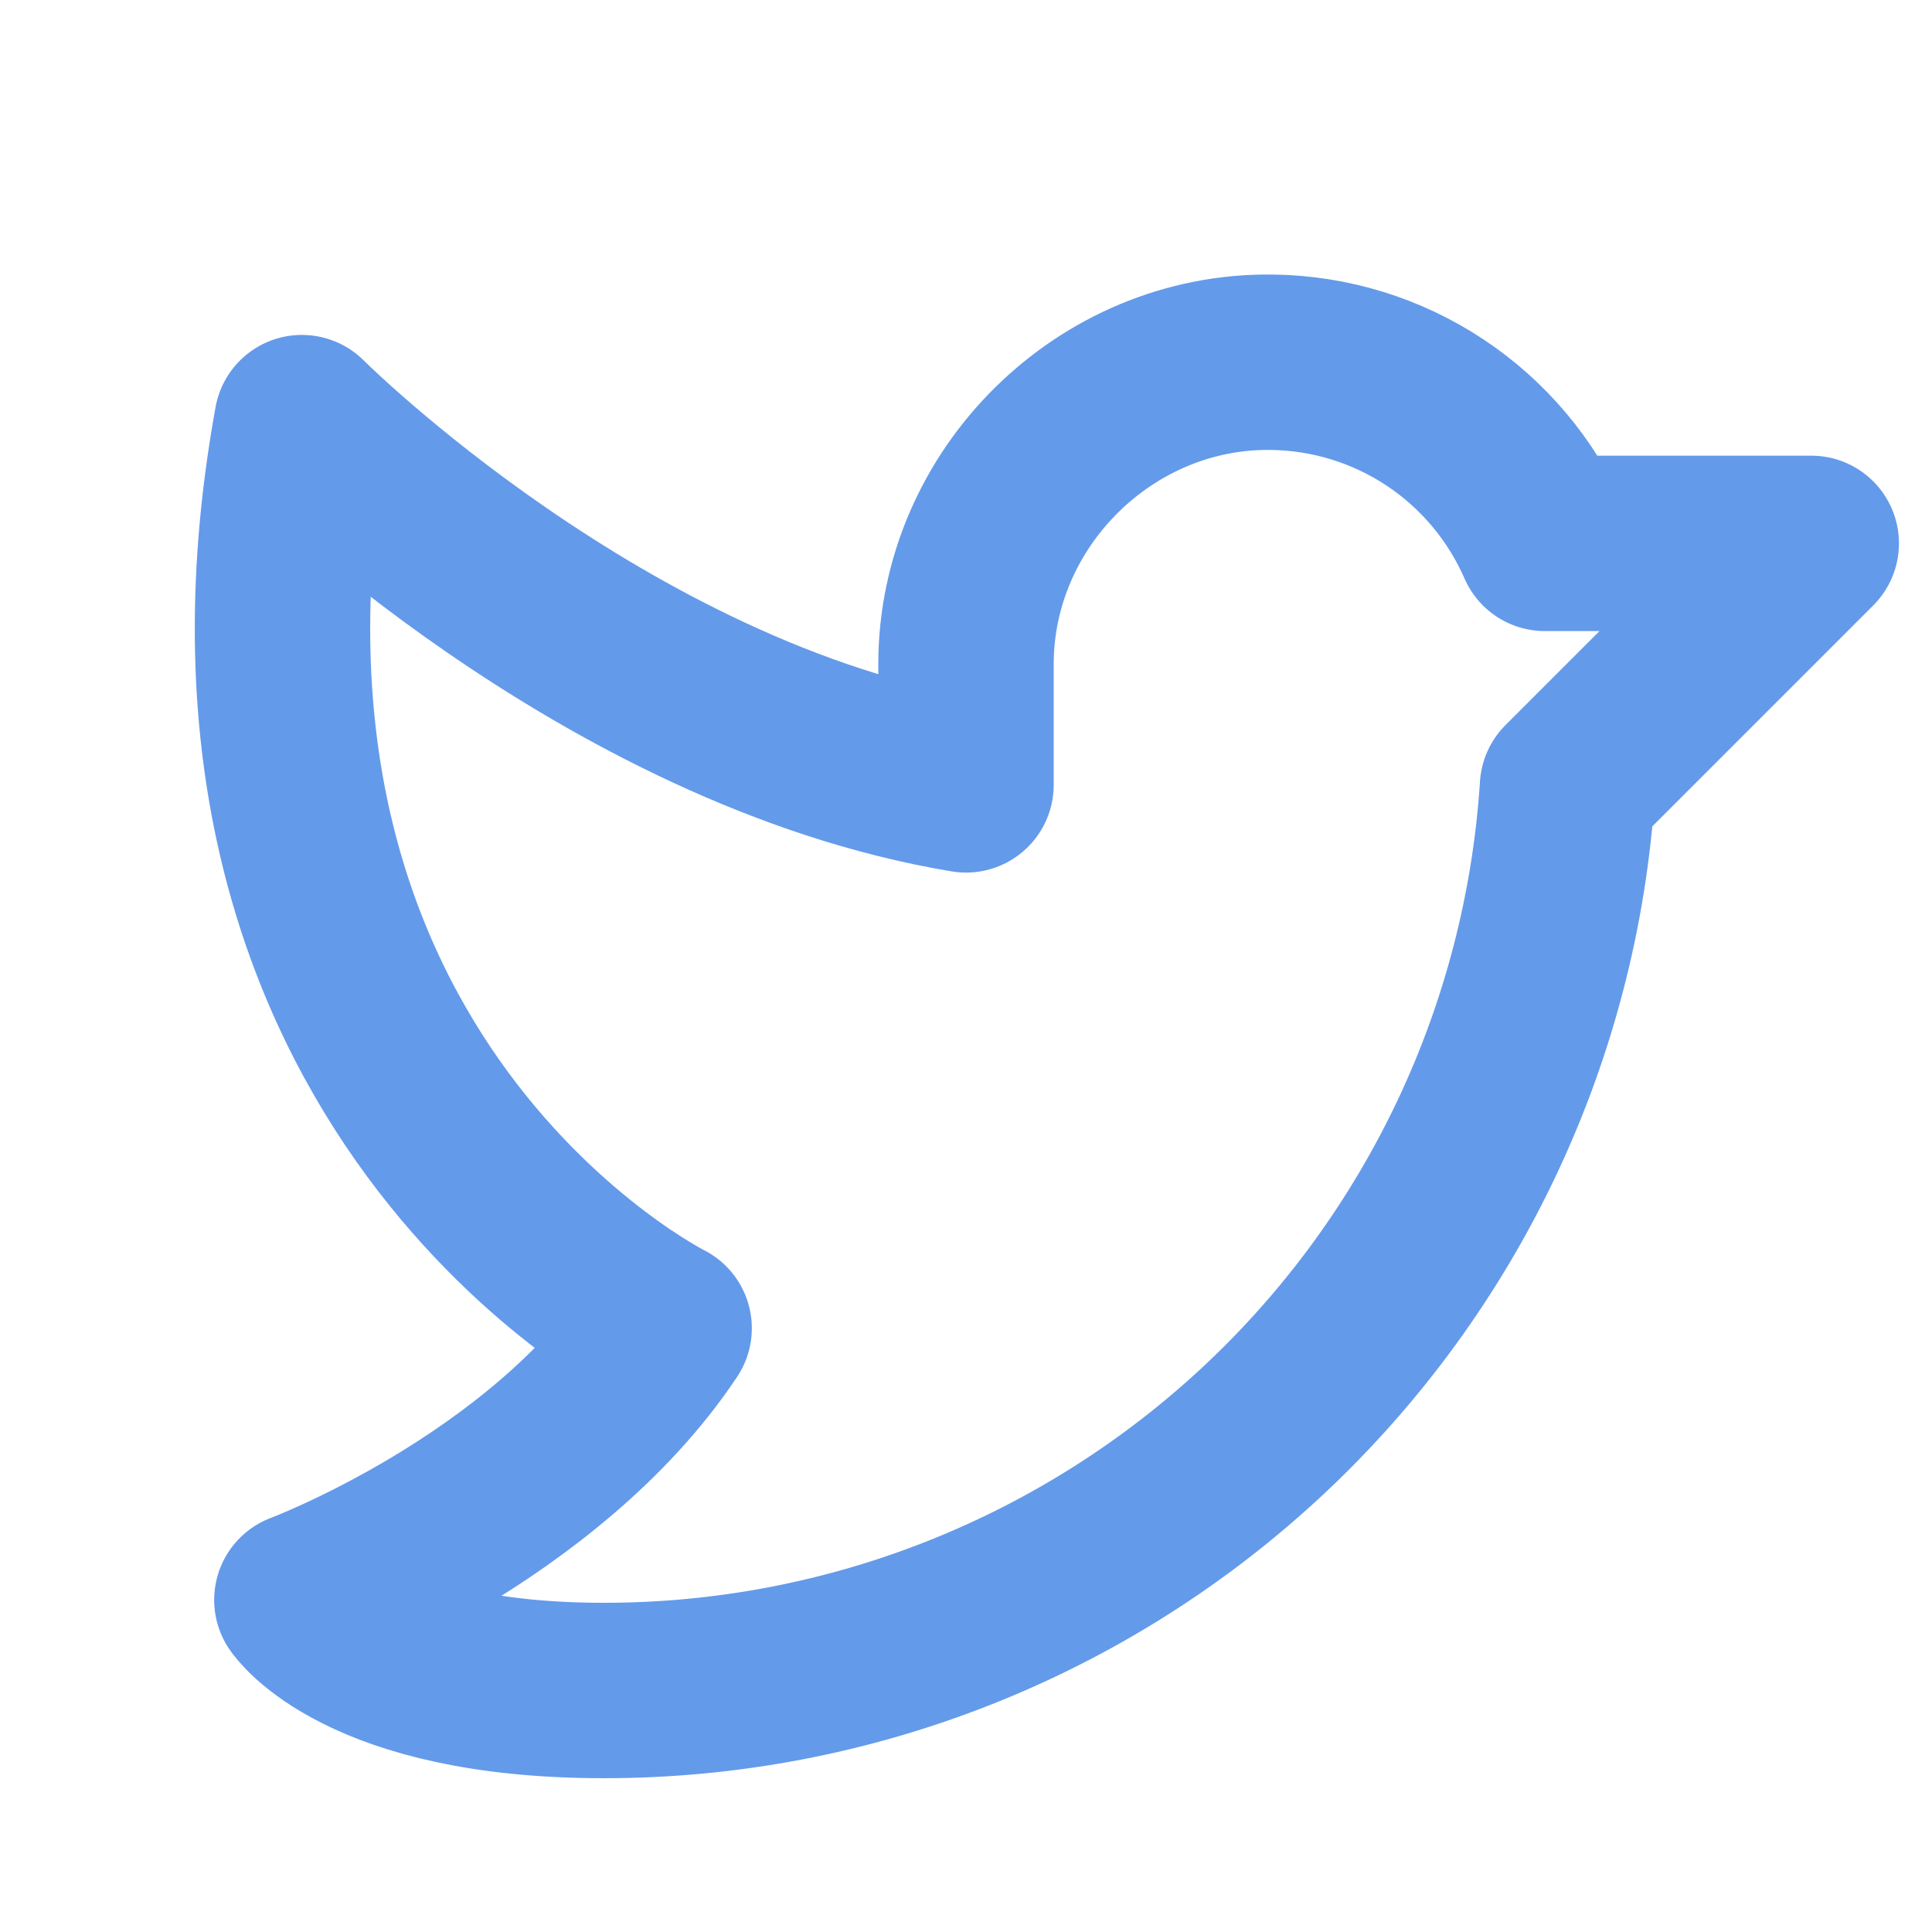
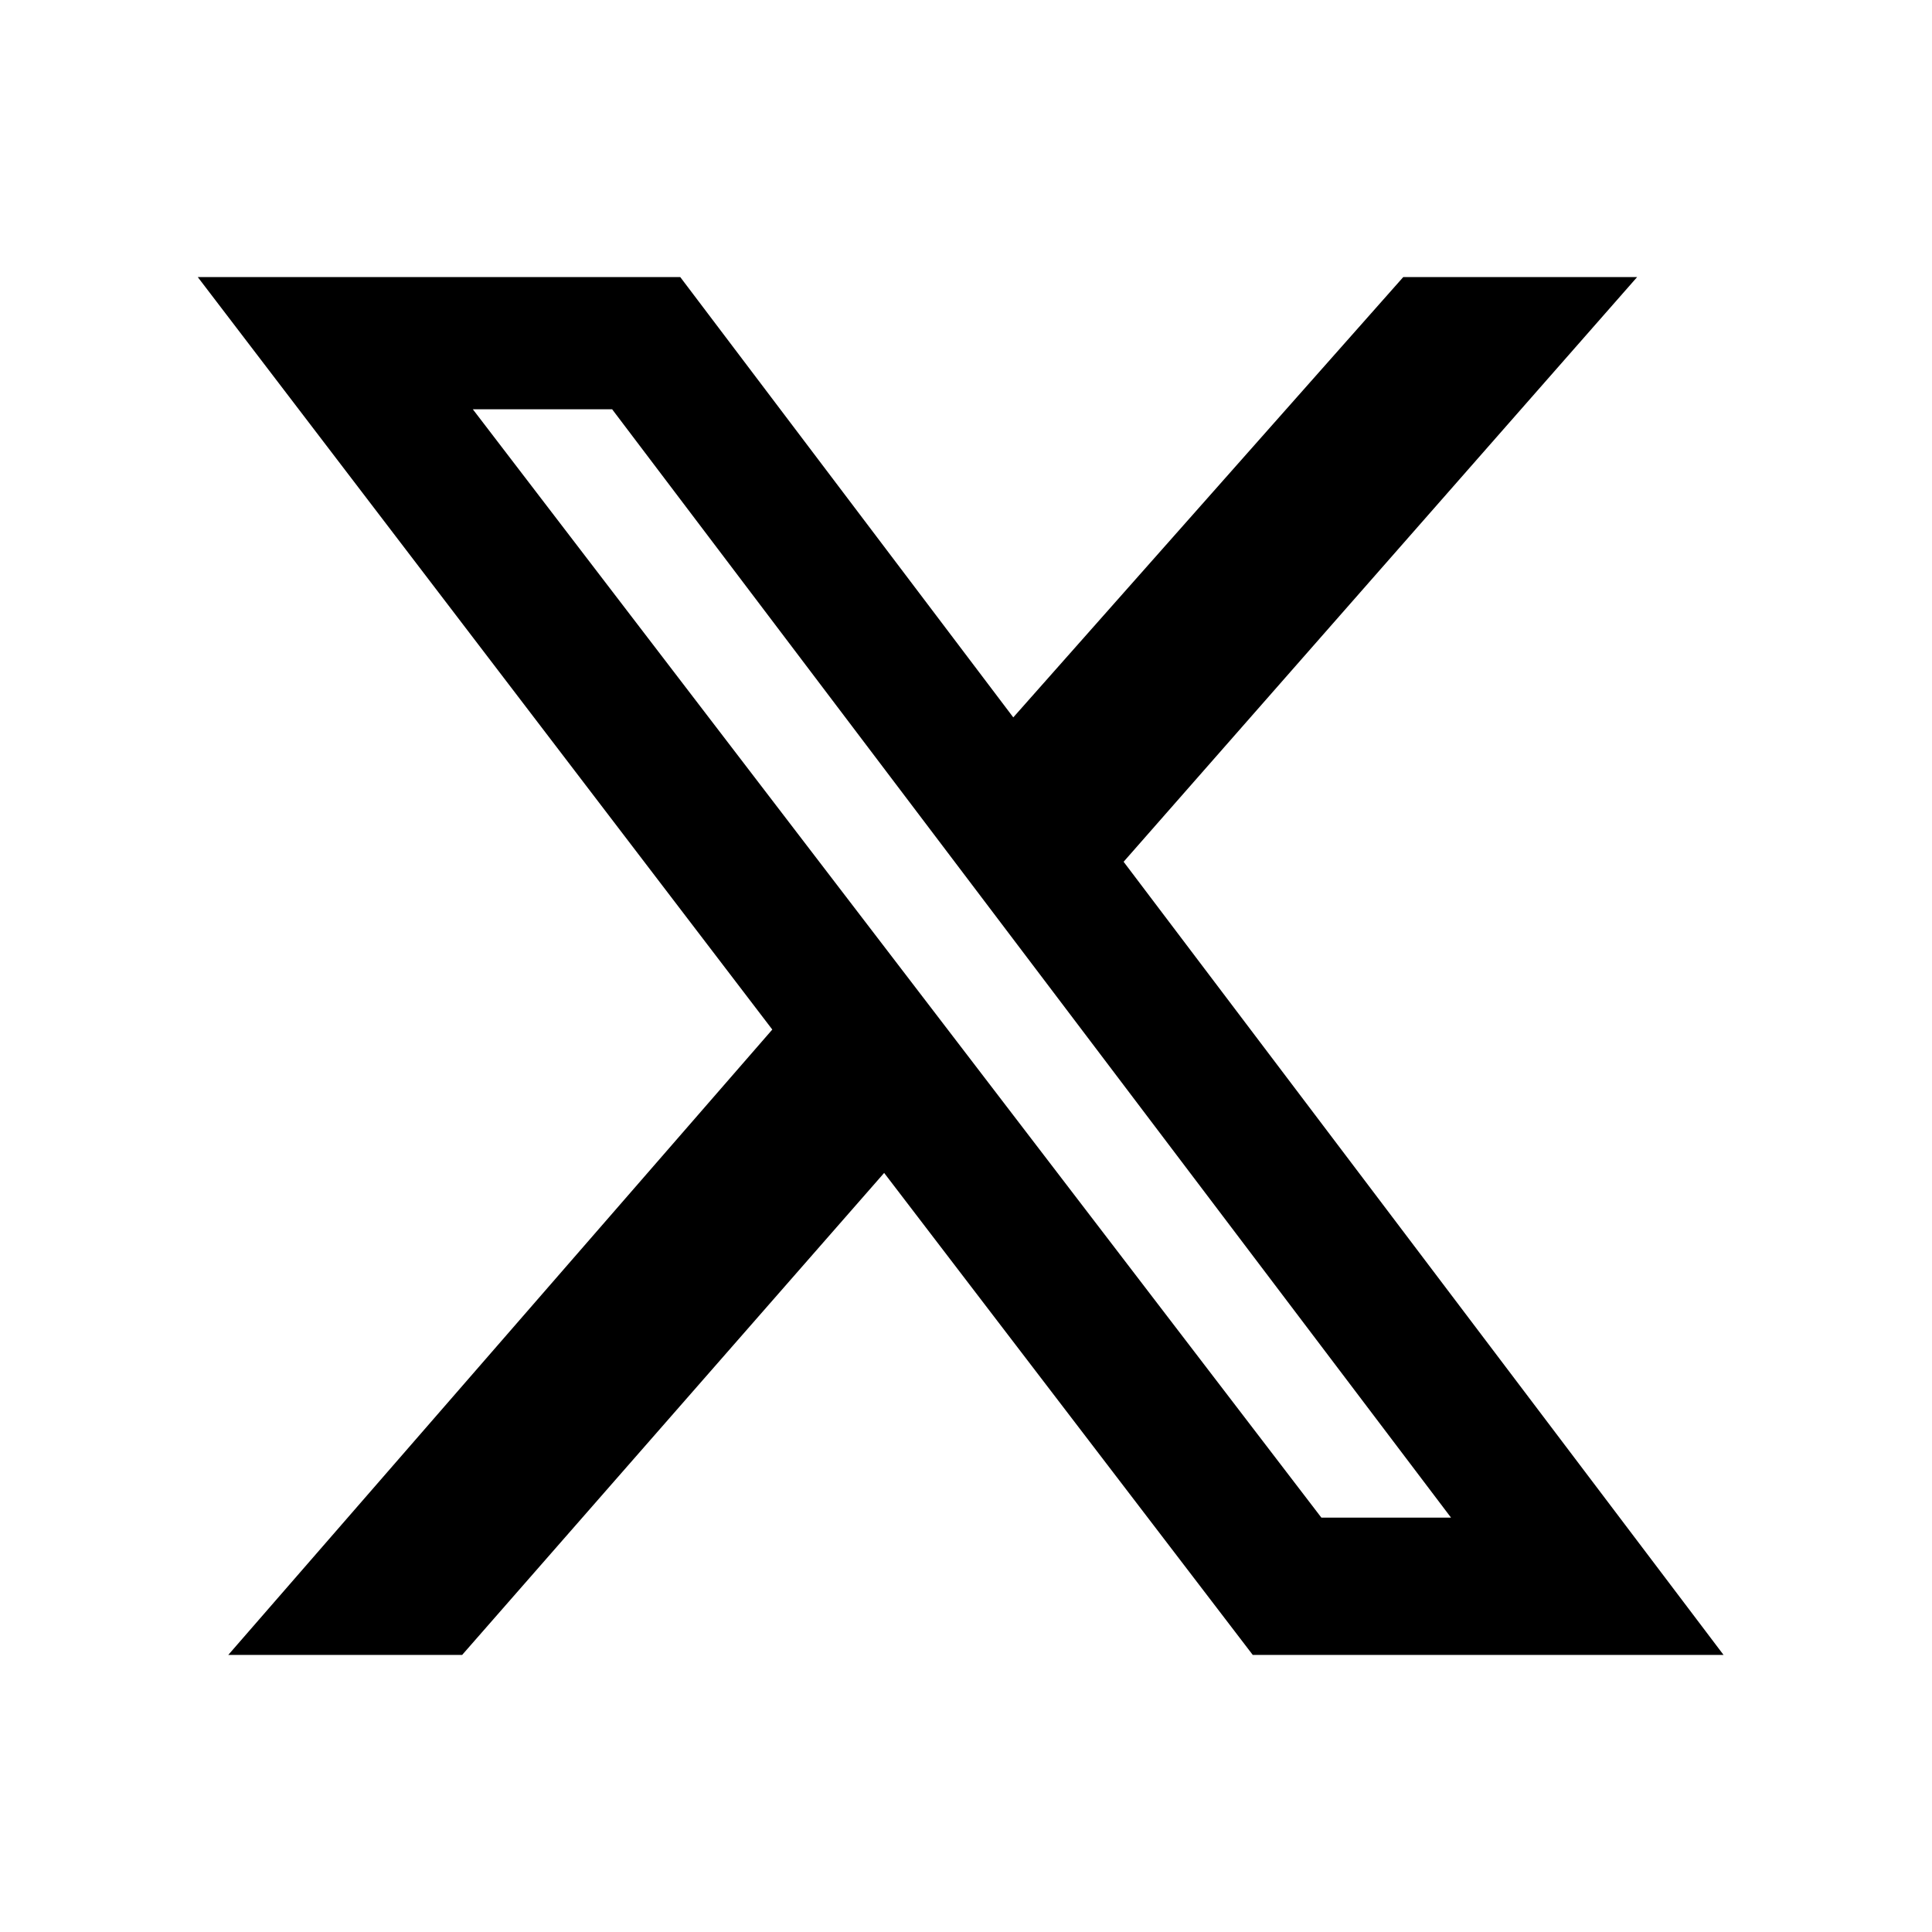
- <svg xmlns="http://www.w3.org/2000/svg" width="24" height="24" viewBox="0 0 24 24" fill="none">
-   <path d="M12 8.25C12 6.187 13.734 4.472 15.797 4.5C16.519 4.508 17.224 4.725 17.826 5.124C18.428 5.523 18.902 6.088 19.191 6.75H22.5L19.472 9.778C19.276 12.82 17.93 15.673 15.706 17.758C13.482 19.842 10.548 21.002 7.5 21C4.5 21 3.75 19.875 3.75 19.875C3.75 19.875 6.75 18.75 8.25 16.5C8.25 16.5 2.25 13.5 3.75 5.25C3.75 5.25 7.5 9 12 9.75V8.25Z" stroke="#649AEA" stroke-width="2.179" stroke-linecap="round" stroke-linejoin="round" />
+ <svg xmlns="http://www.w3.org/2000/svg" viewBox="-40 -54.5 380 380">
+   <path d="m236 0h46l-101 115 118 156h-92.6l-72.5-94.8-83 94.8h-46l107-123-113-148h94.9l65.5 86.6zm-16.1 244h25.5l-165-218h-27.4z" />
</svg>
